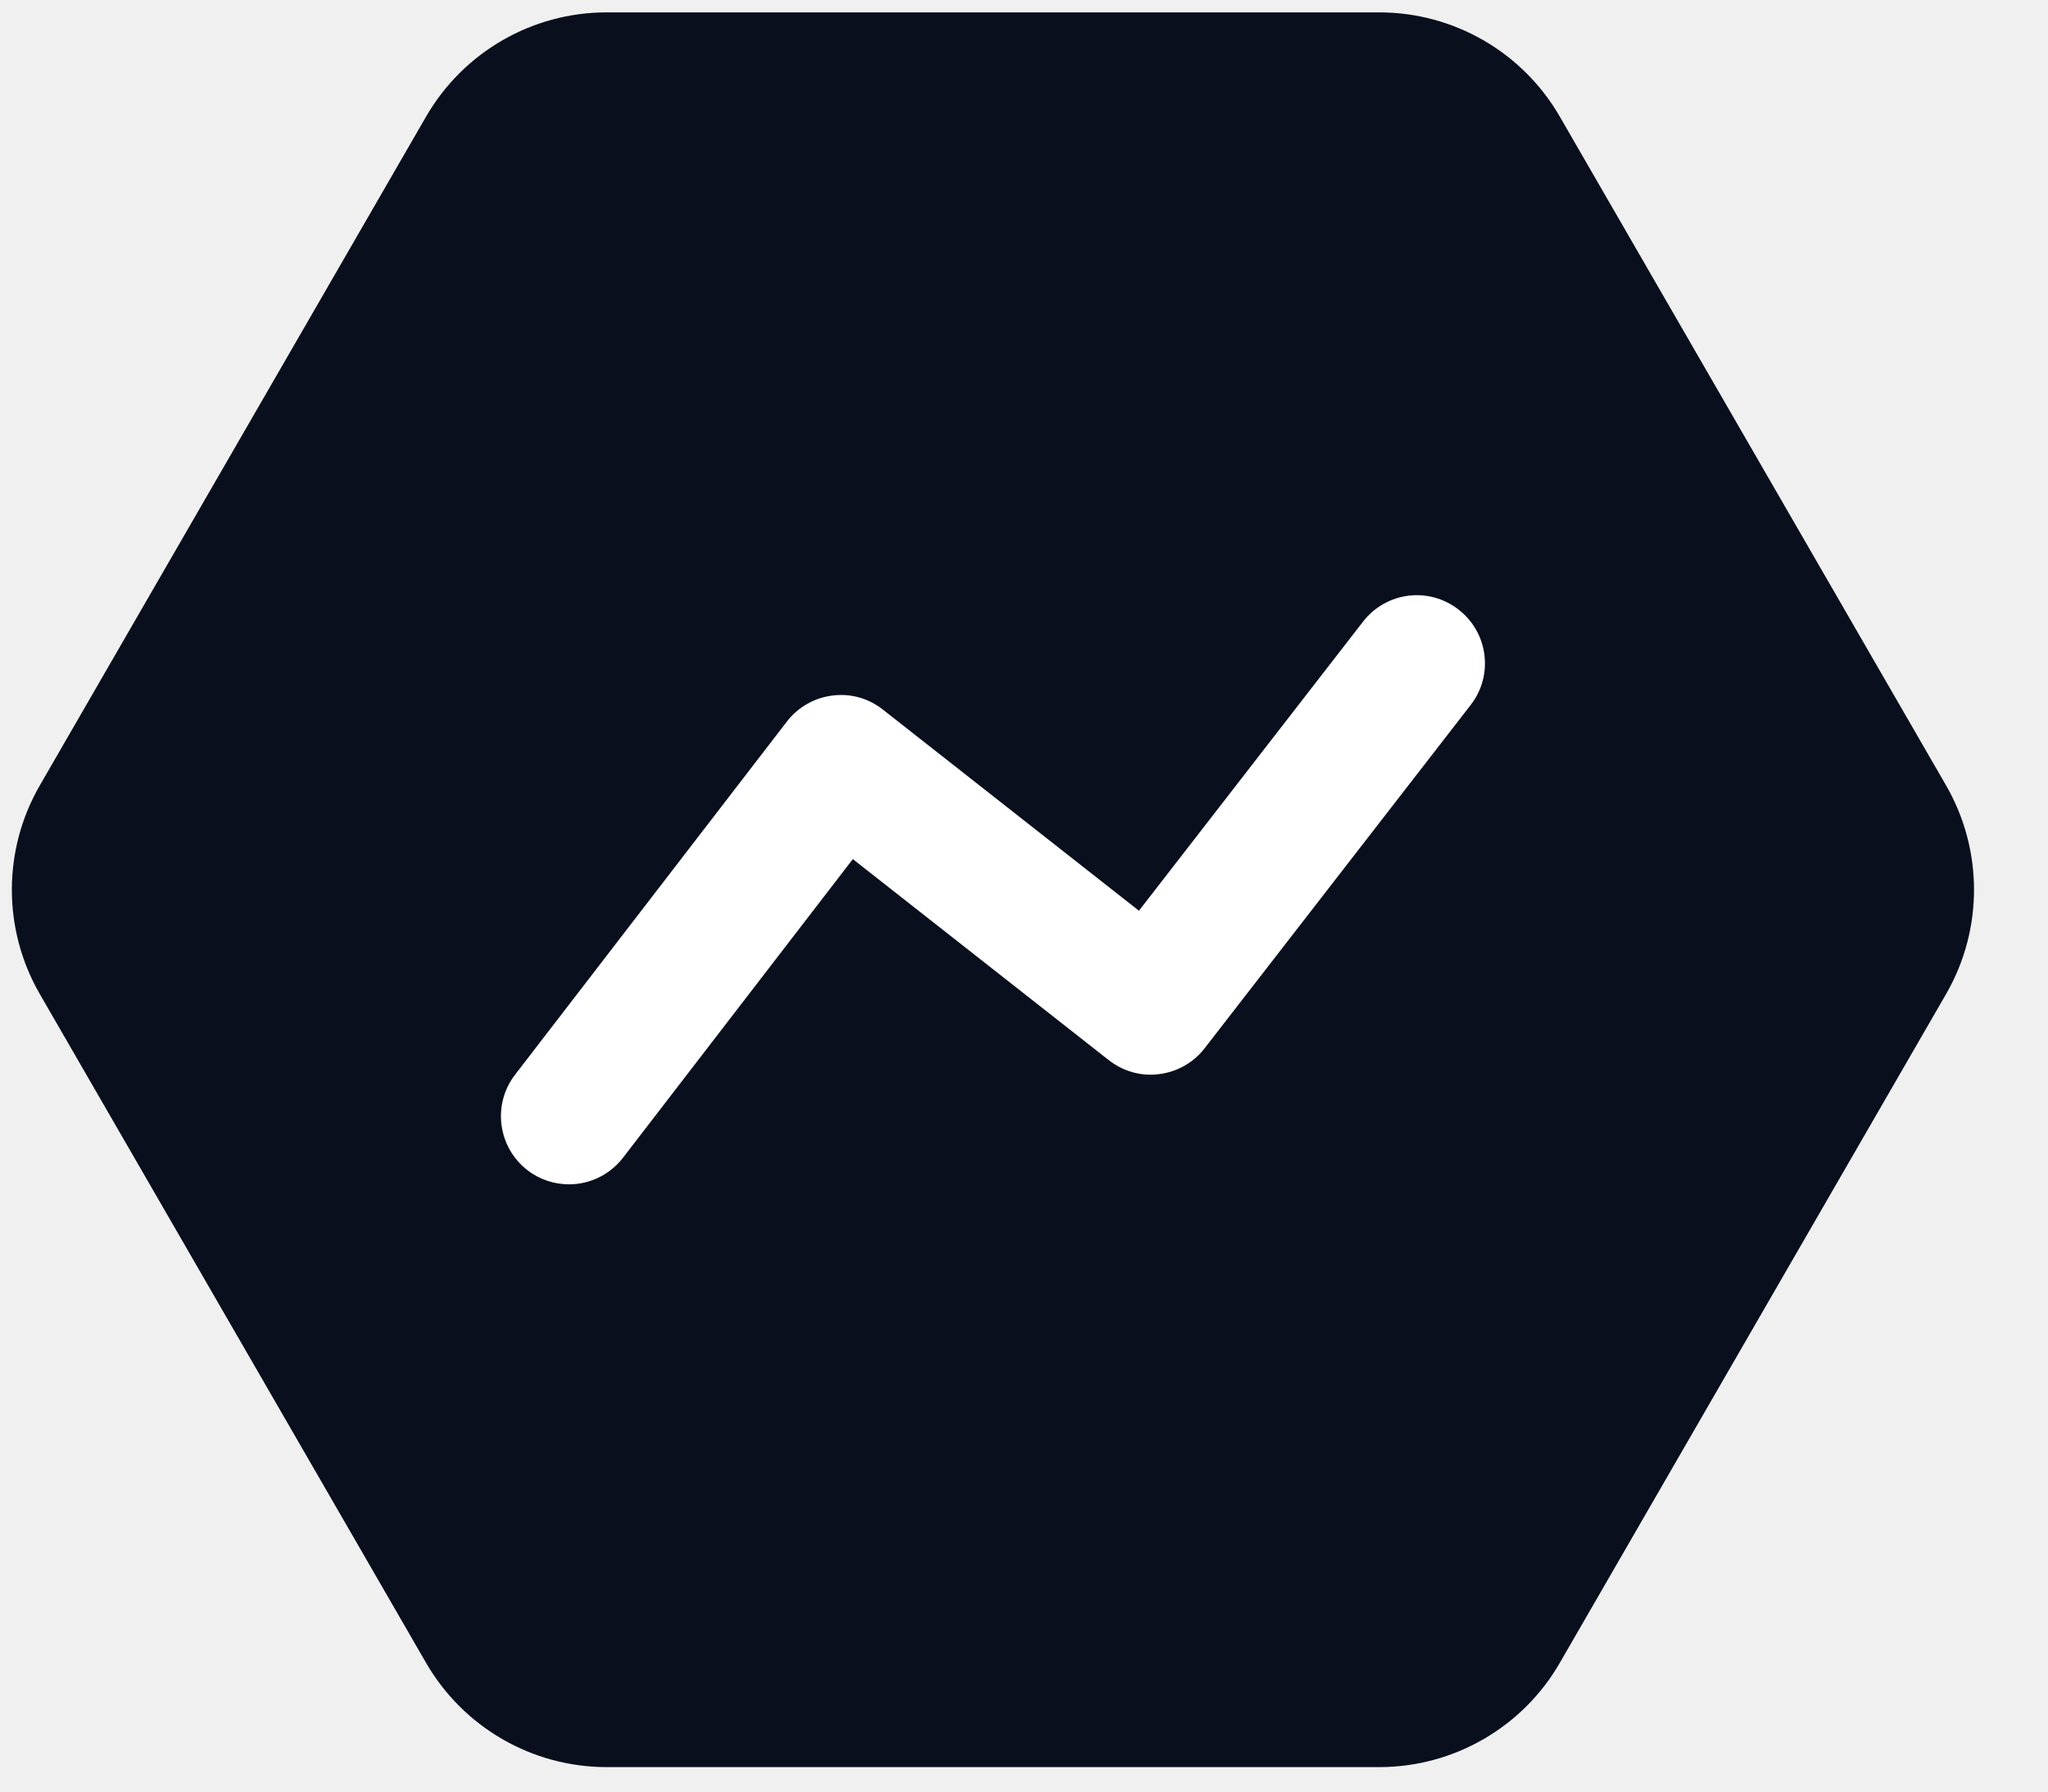
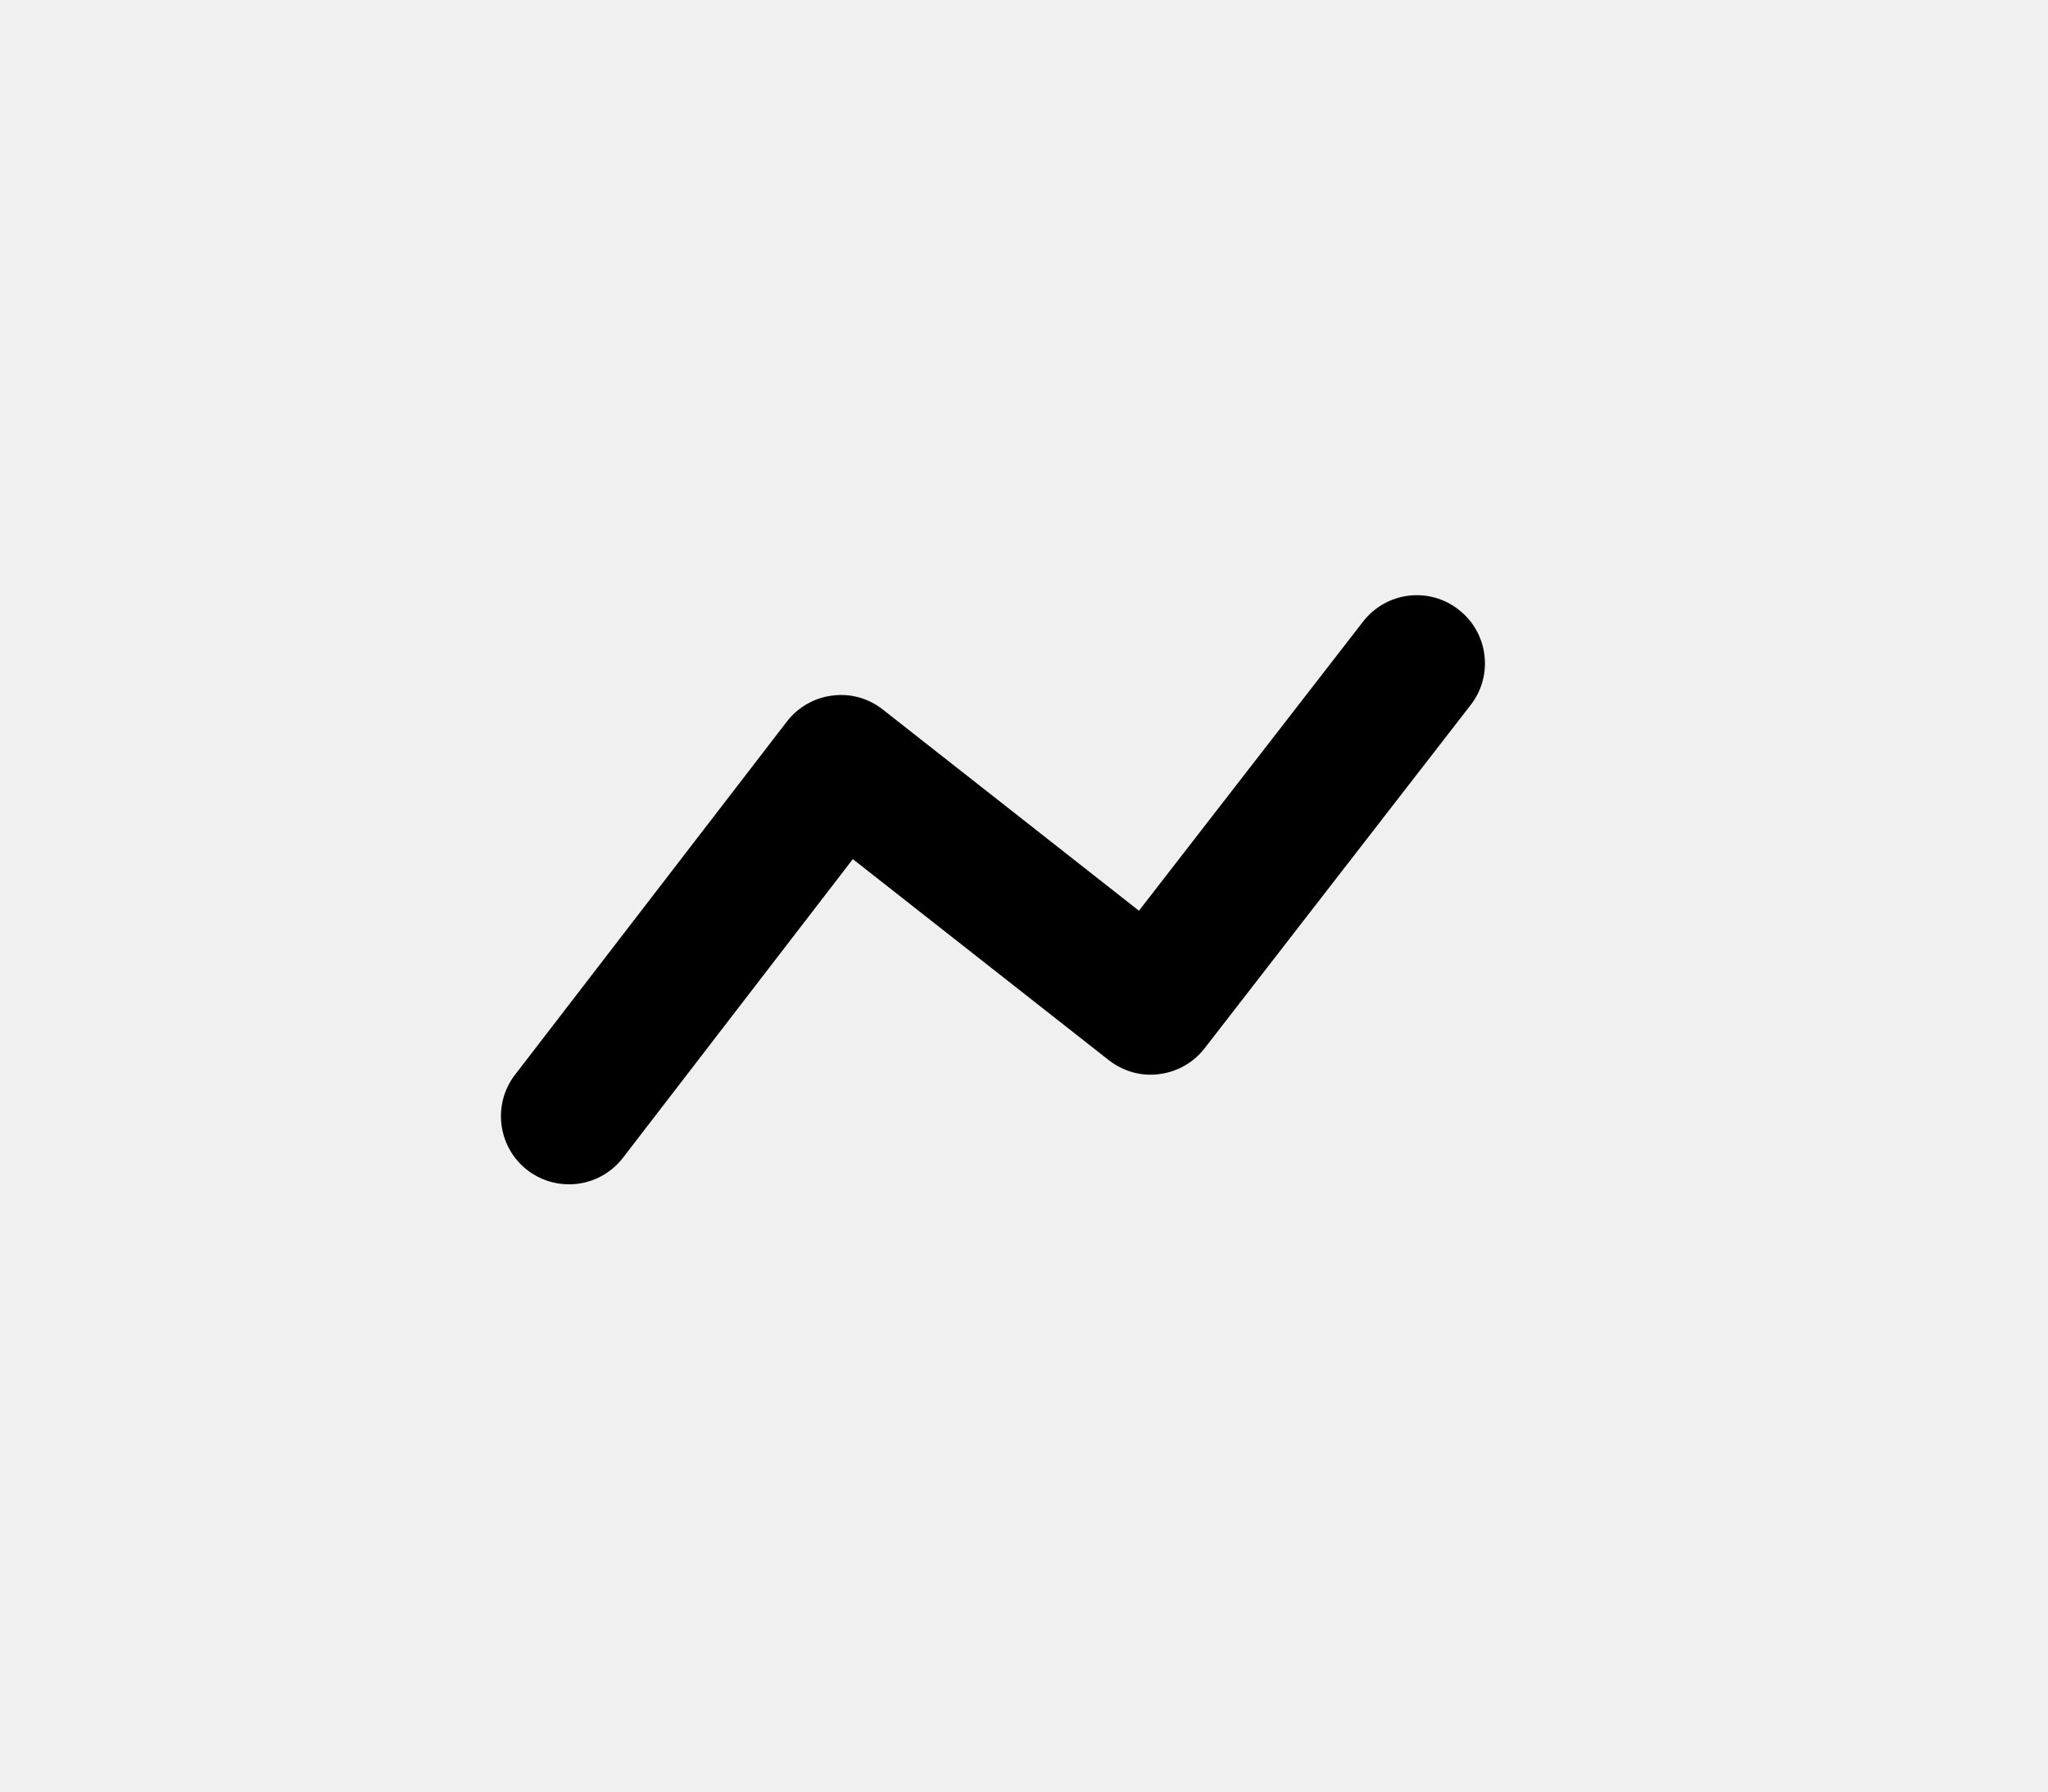
<svg xmlns="http://www.w3.org/2000/svg" width="24" height="21" viewBox="0 0 24 21" fill="none">
-   <path d="M22.806 9.207C23.242 9.963 23.242 10.895 22.806 11.651L18.279 19.491C17.843 20.247 17.036 20.713 16.163 20.713H7.109C6.236 20.713 5.43 20.247 4.993 19.491L0.466 11.651C0.03 10.895 0.03 9.963 0.466 9.207L4.993 1.367C5.43 0.611 6.236 0.145 7.109 0.145H16.163C17.036 0.145 17.843 0.611 18.279 1.367L22.806 9.207Z" fill="#090F1D" />
-   <path fill-rule="evenodd" clip-rule="evenodd" d="M6.668 13.882C6.498 13.882 6.326 13.828 6.182 13.717C5.833 13.448 5.767 12.946 6.036 12.597L9.221 8.458C9.351 8.289 9.543 8.179 9.754 8.153C9.969 8.125 10.179 8.185 10.347 8.318L13.347 10.675L15.972 7.288C16.243 6.937 16.743 6.873 17.092 7.145C17.441 7.415 17.505 7.916 17.234 8.264L14.117 12.287C13.987 12.455 13.795 12.564 13.585 12.59C13.372 12.619 13.161 12.557 12.993 12.426L9.994 10.07L7.301 13.57C7.144 13.774 6.907 13.882 6.668 13.882Z" fill="white" />
+   <path d="M22.806 9.207C23.242 9.963 23.242 10.895 22.806 11.651L18.279 19.491C17.843 20.247 17.036 20.713 16.163 20.713H7.109C6.236 20.713 5.43 20.247 4.993 19.491L0.466 11.651C0.03 10.895 0.03 9.963 0.466 9.207L4.993 1.367C5.43 0.611 6.236 0.145 7.109 0.145H16.163C17.036 0.145 17.843 0.611 18.279 1.367L22.806 9.207Z" />
+   <path fill-rule="evenodd" clip-rule="evenodd" d="M6.668 13.882C6.498 13.882 6.326 13.828 6.182 13.717C5.833 13.448 5.767 12.946 6.036 12.597L9.221 8.458C9.351 8.289 9.543 8.179 9.754 8.153C9.969 8.125 10.179 8.185 10.347 8.318L13.347 10.675L15.972 7.288C16.243 6.937 16.743 6.873 17.092 7.145C17.441 7.415 17.505 7.916 17.234 8.264L14.117 12.287C13.987 12.455 13.795 12.564 13.585 12.59C13.372 12.619 13.161 12.557 12.993 12.426L9.994 10.07L7.301 13.57C7.144 13.774 6.907 13.882 6.668 13.882Z" fill="black" />
</svg>
